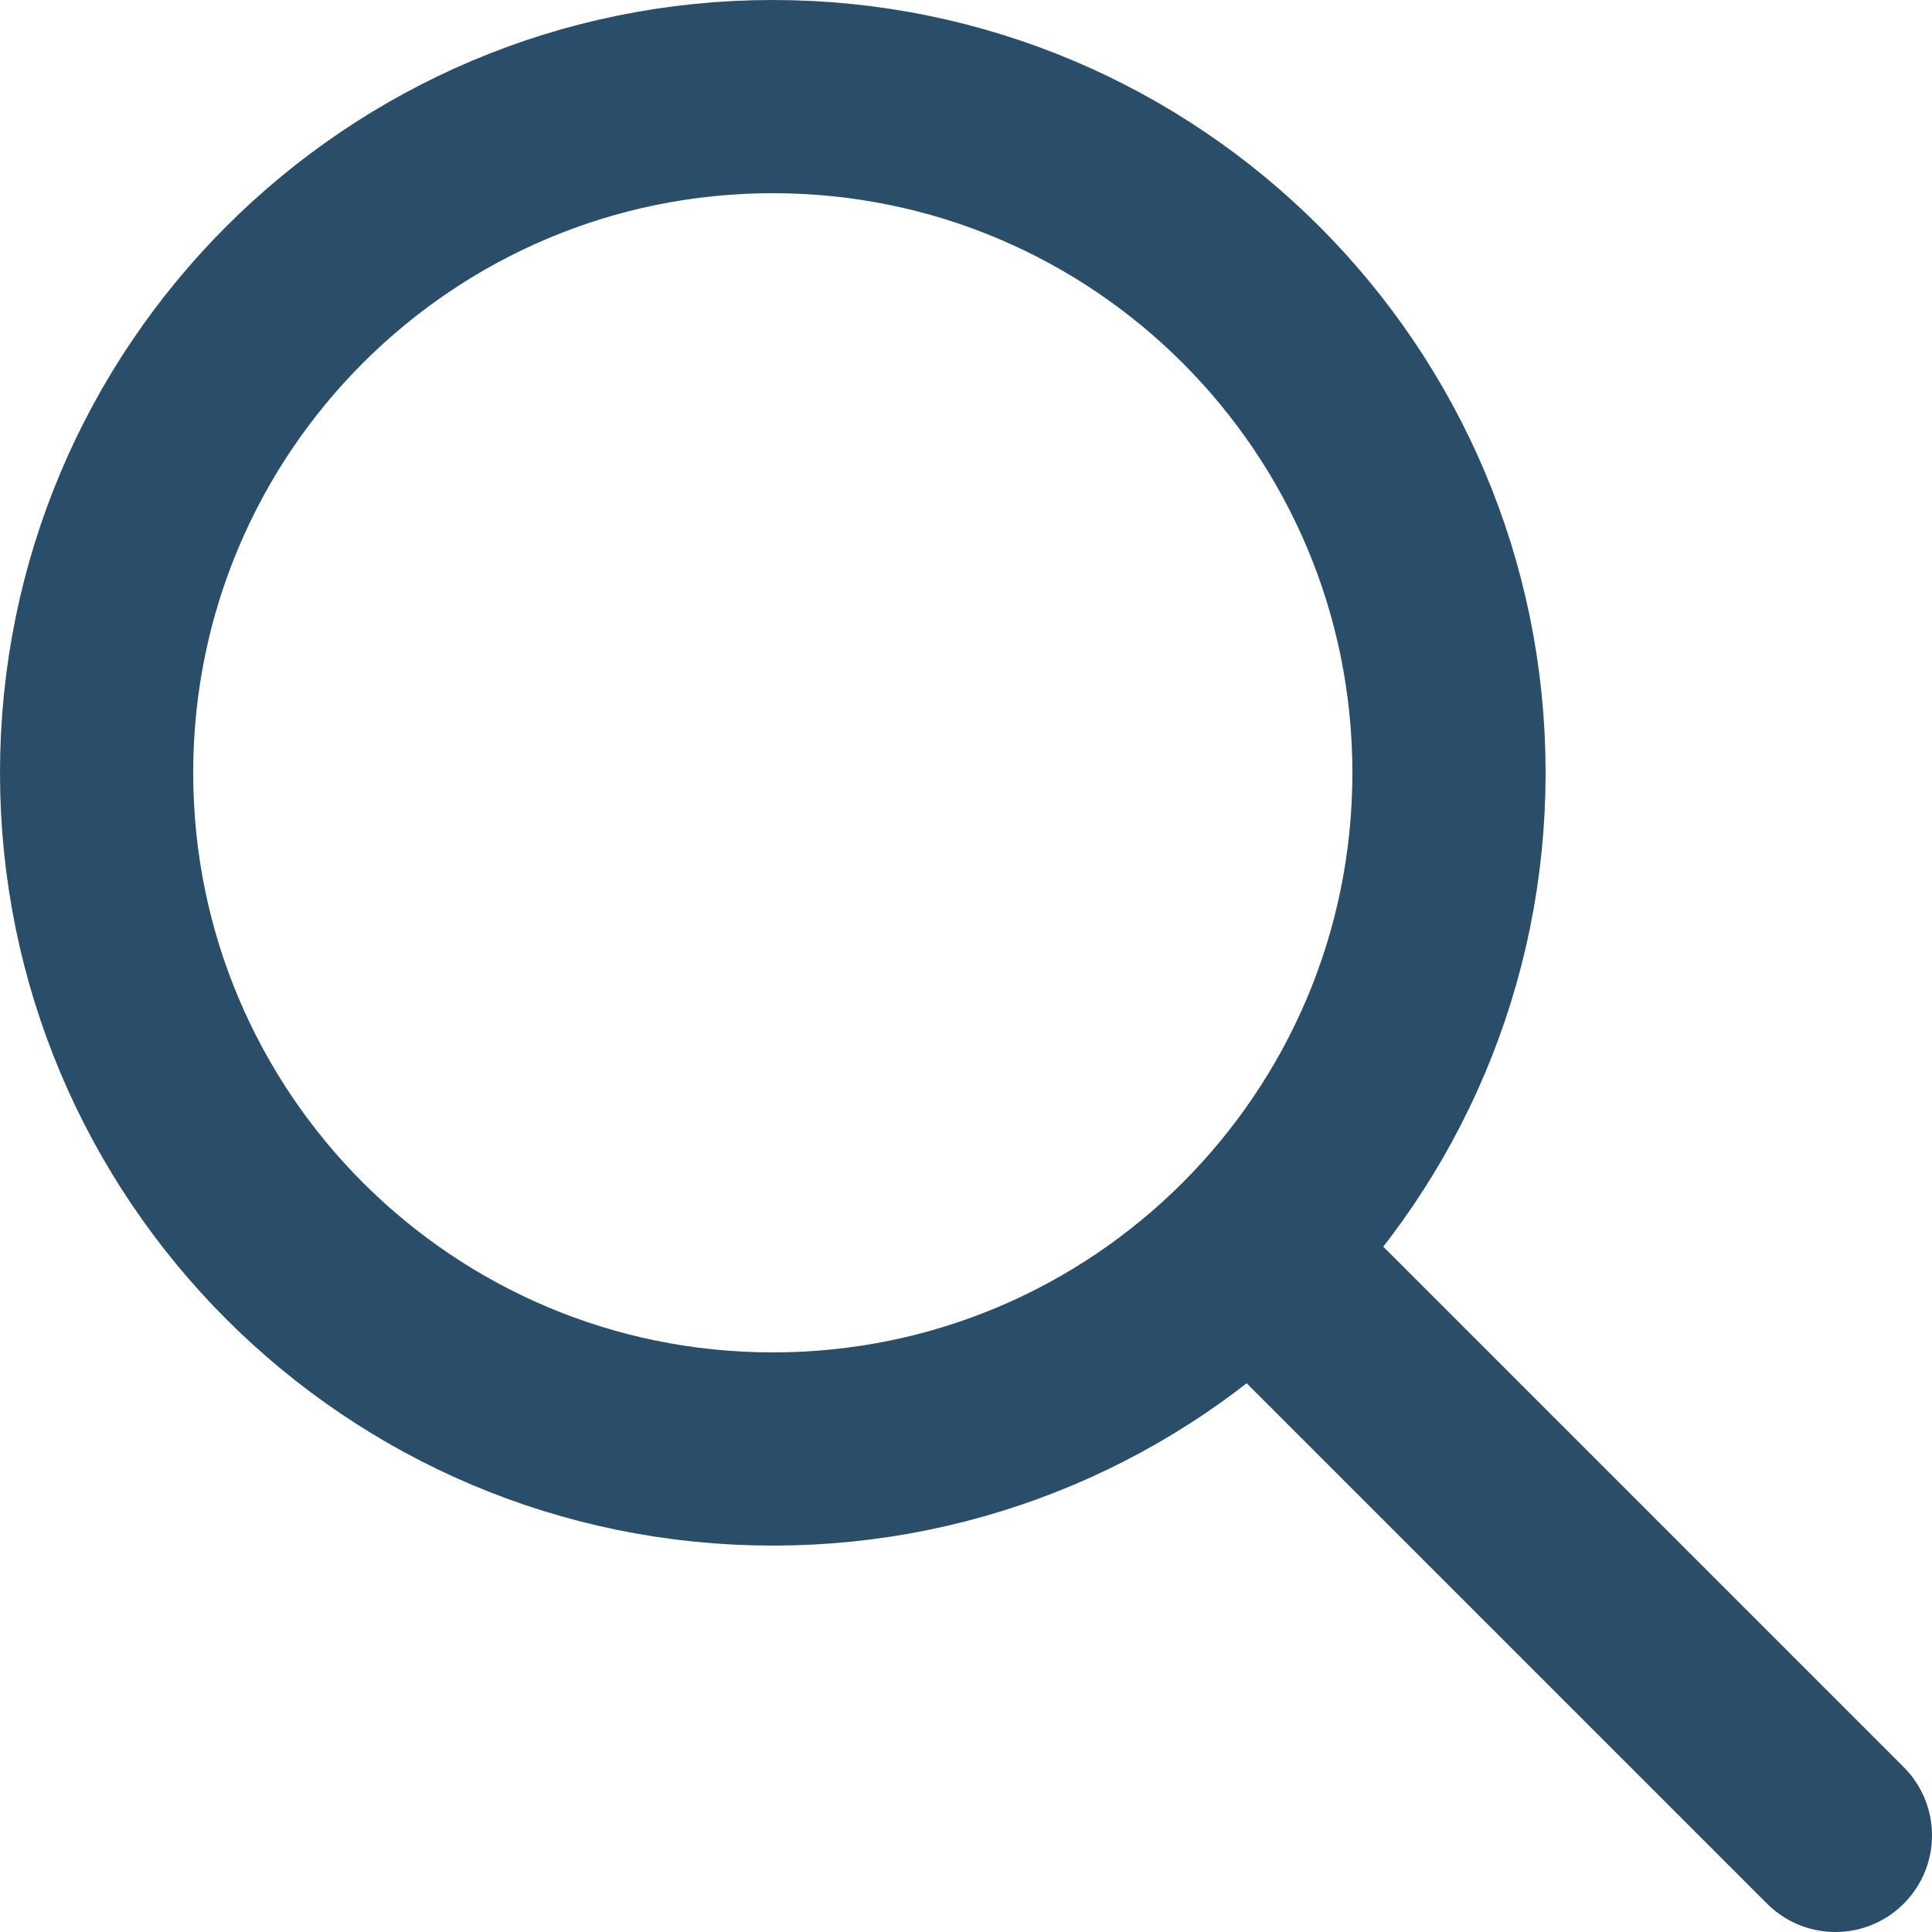
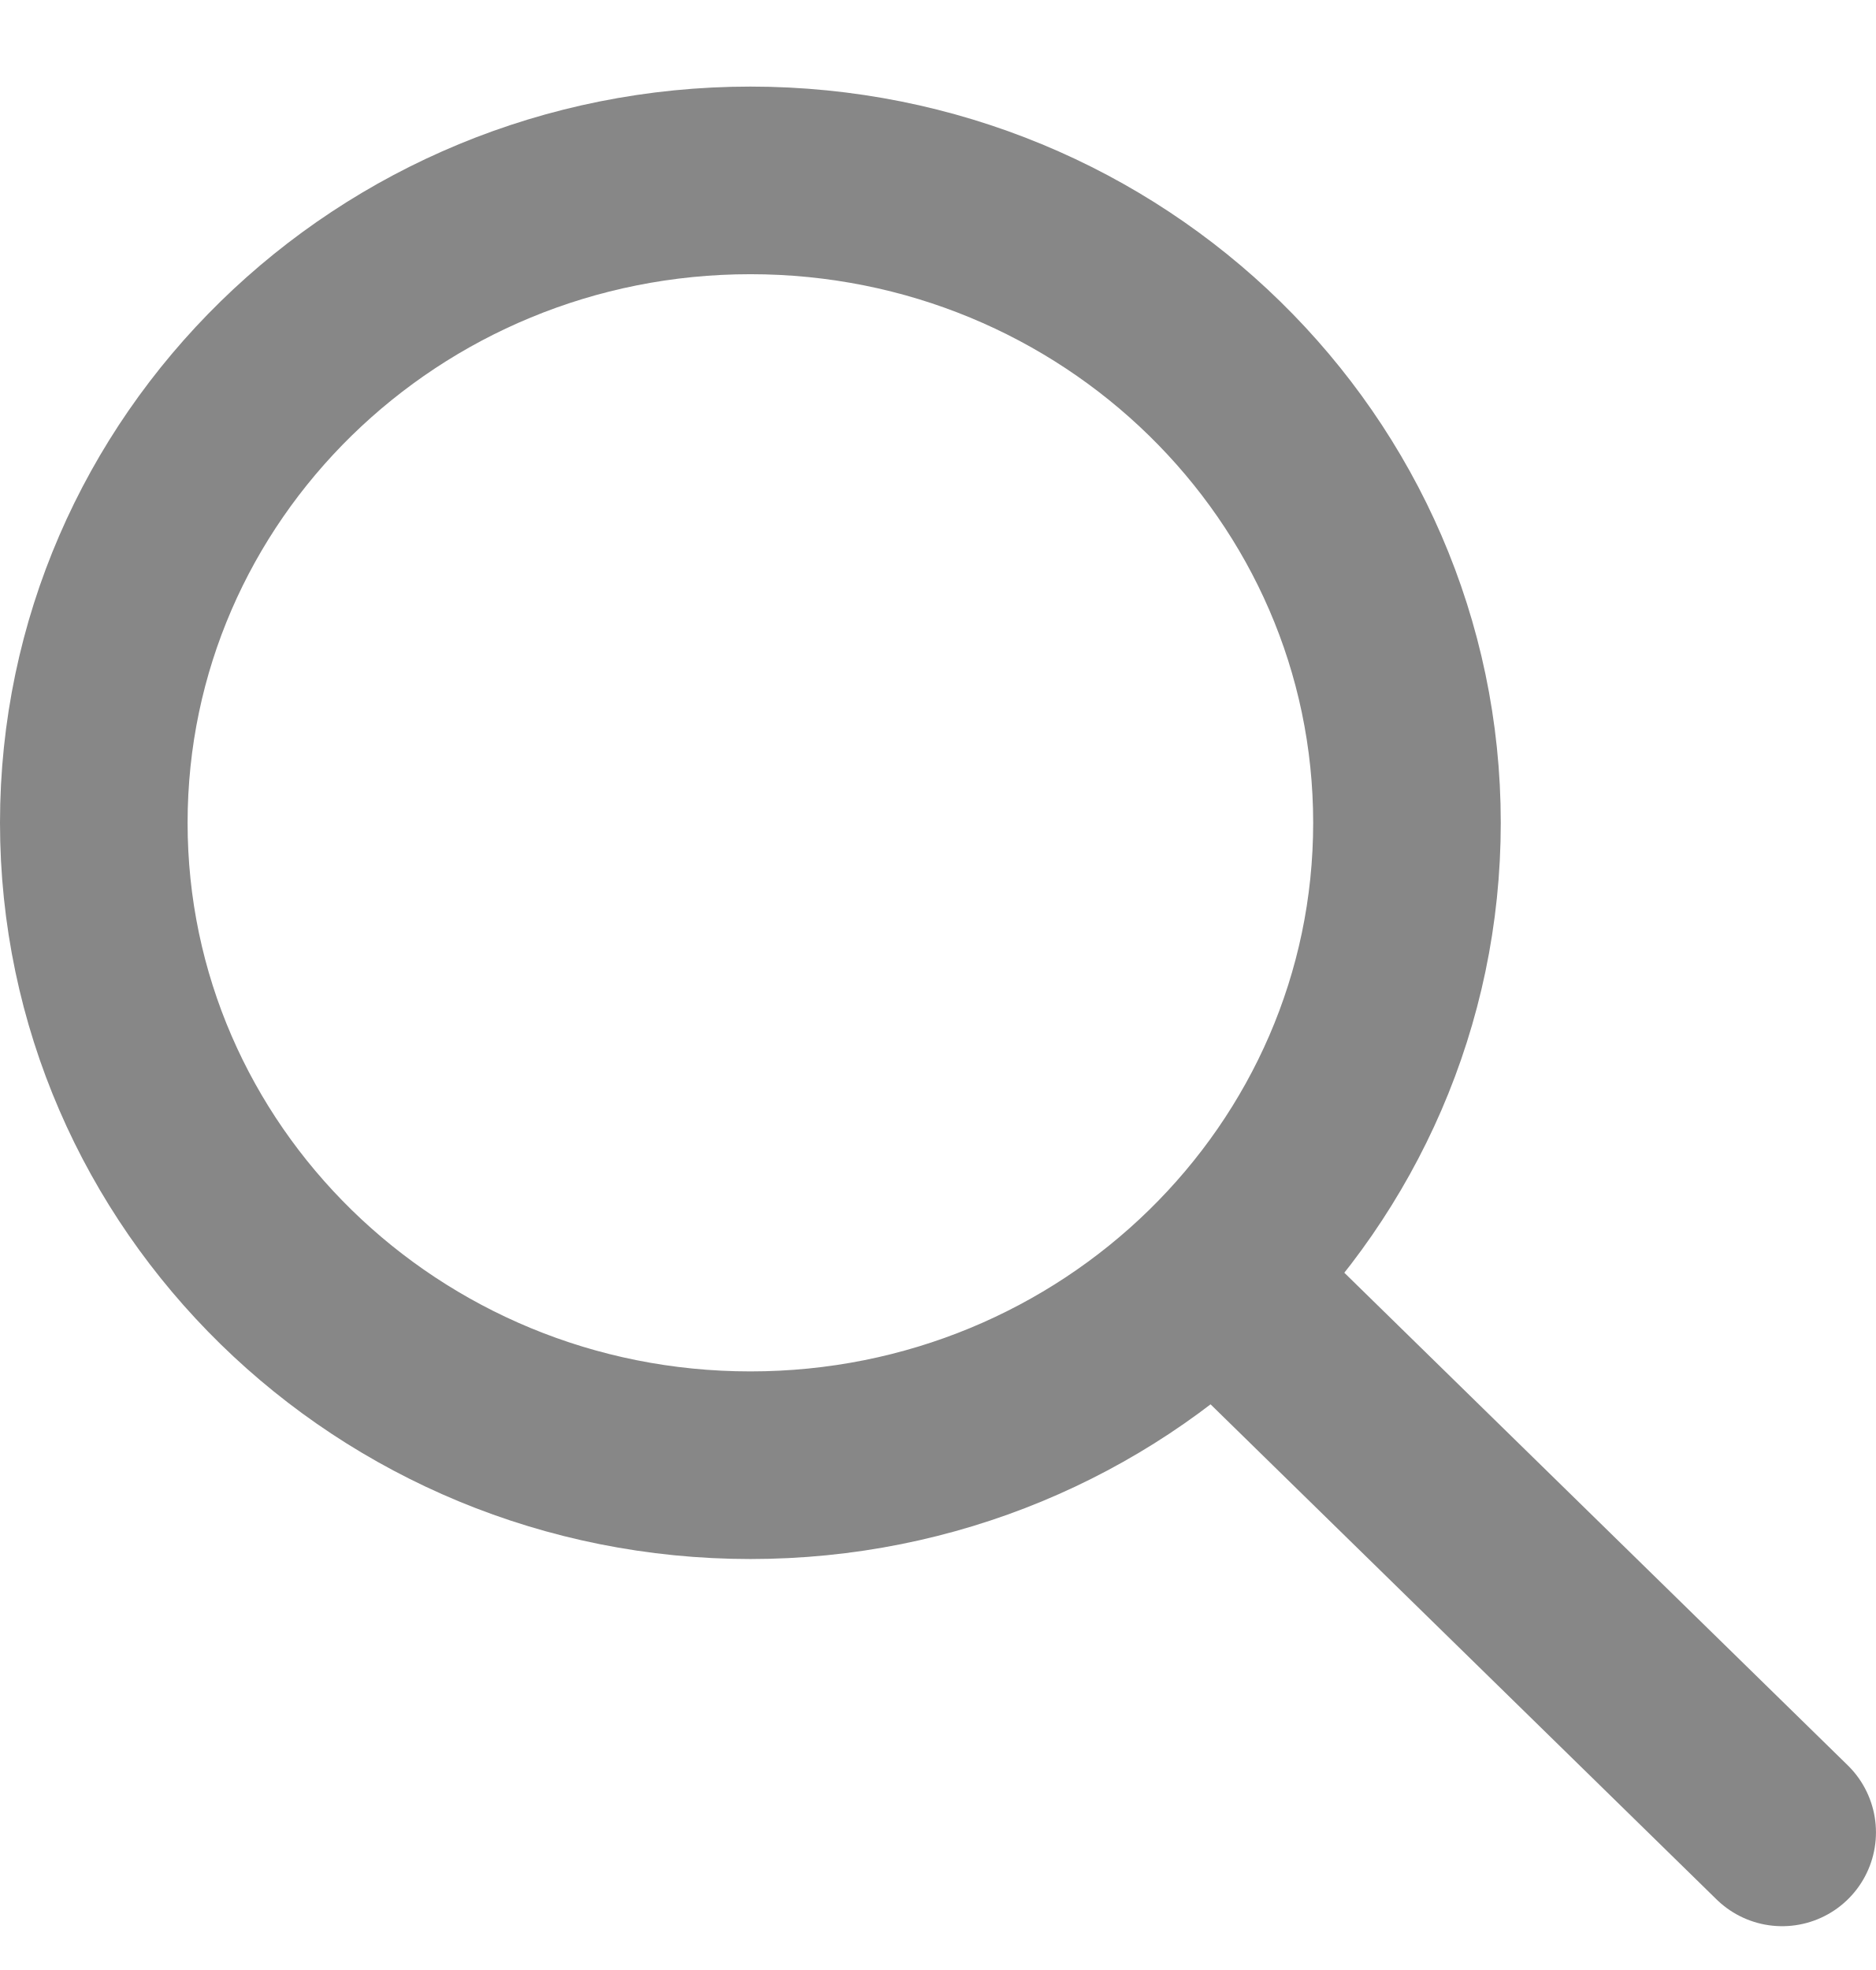
- <svg xmlns="http://www.w3.org/2000/svg" width="20" height="20" viewBox="0 0 20 20" fill="none">
-   <path d="M13 13L19 19M8 15C4.134 15 1 11.866 1 8C1 4.134 4.134 1 8 1C11.866 1 15 4.134 15 8C15 11.866 11.866 15 8 15Z" stroke="#2A4D69" stroke-width="2" stroke-linecap="round" stroke-linejoin="round" />
+ <svg xmlns="http://www.w3.org/2000/svg" width="20" height="21" viewBox="0 0 20 21" fill="none">
+   <path d="M13 13.663L19 19.533M8 15.619C4.134 15.619 1 12.553 1 8.771C1 4.989 4.134 1.923 8 1.923C11.866 1.923 15 4.989 15 8.771C15 12.553 11.866 15.619 8 15.619Z" stroke="#878787" stroke-width="2" stroke-linecap="round" stroke-linejoin="round" />
</svg>
